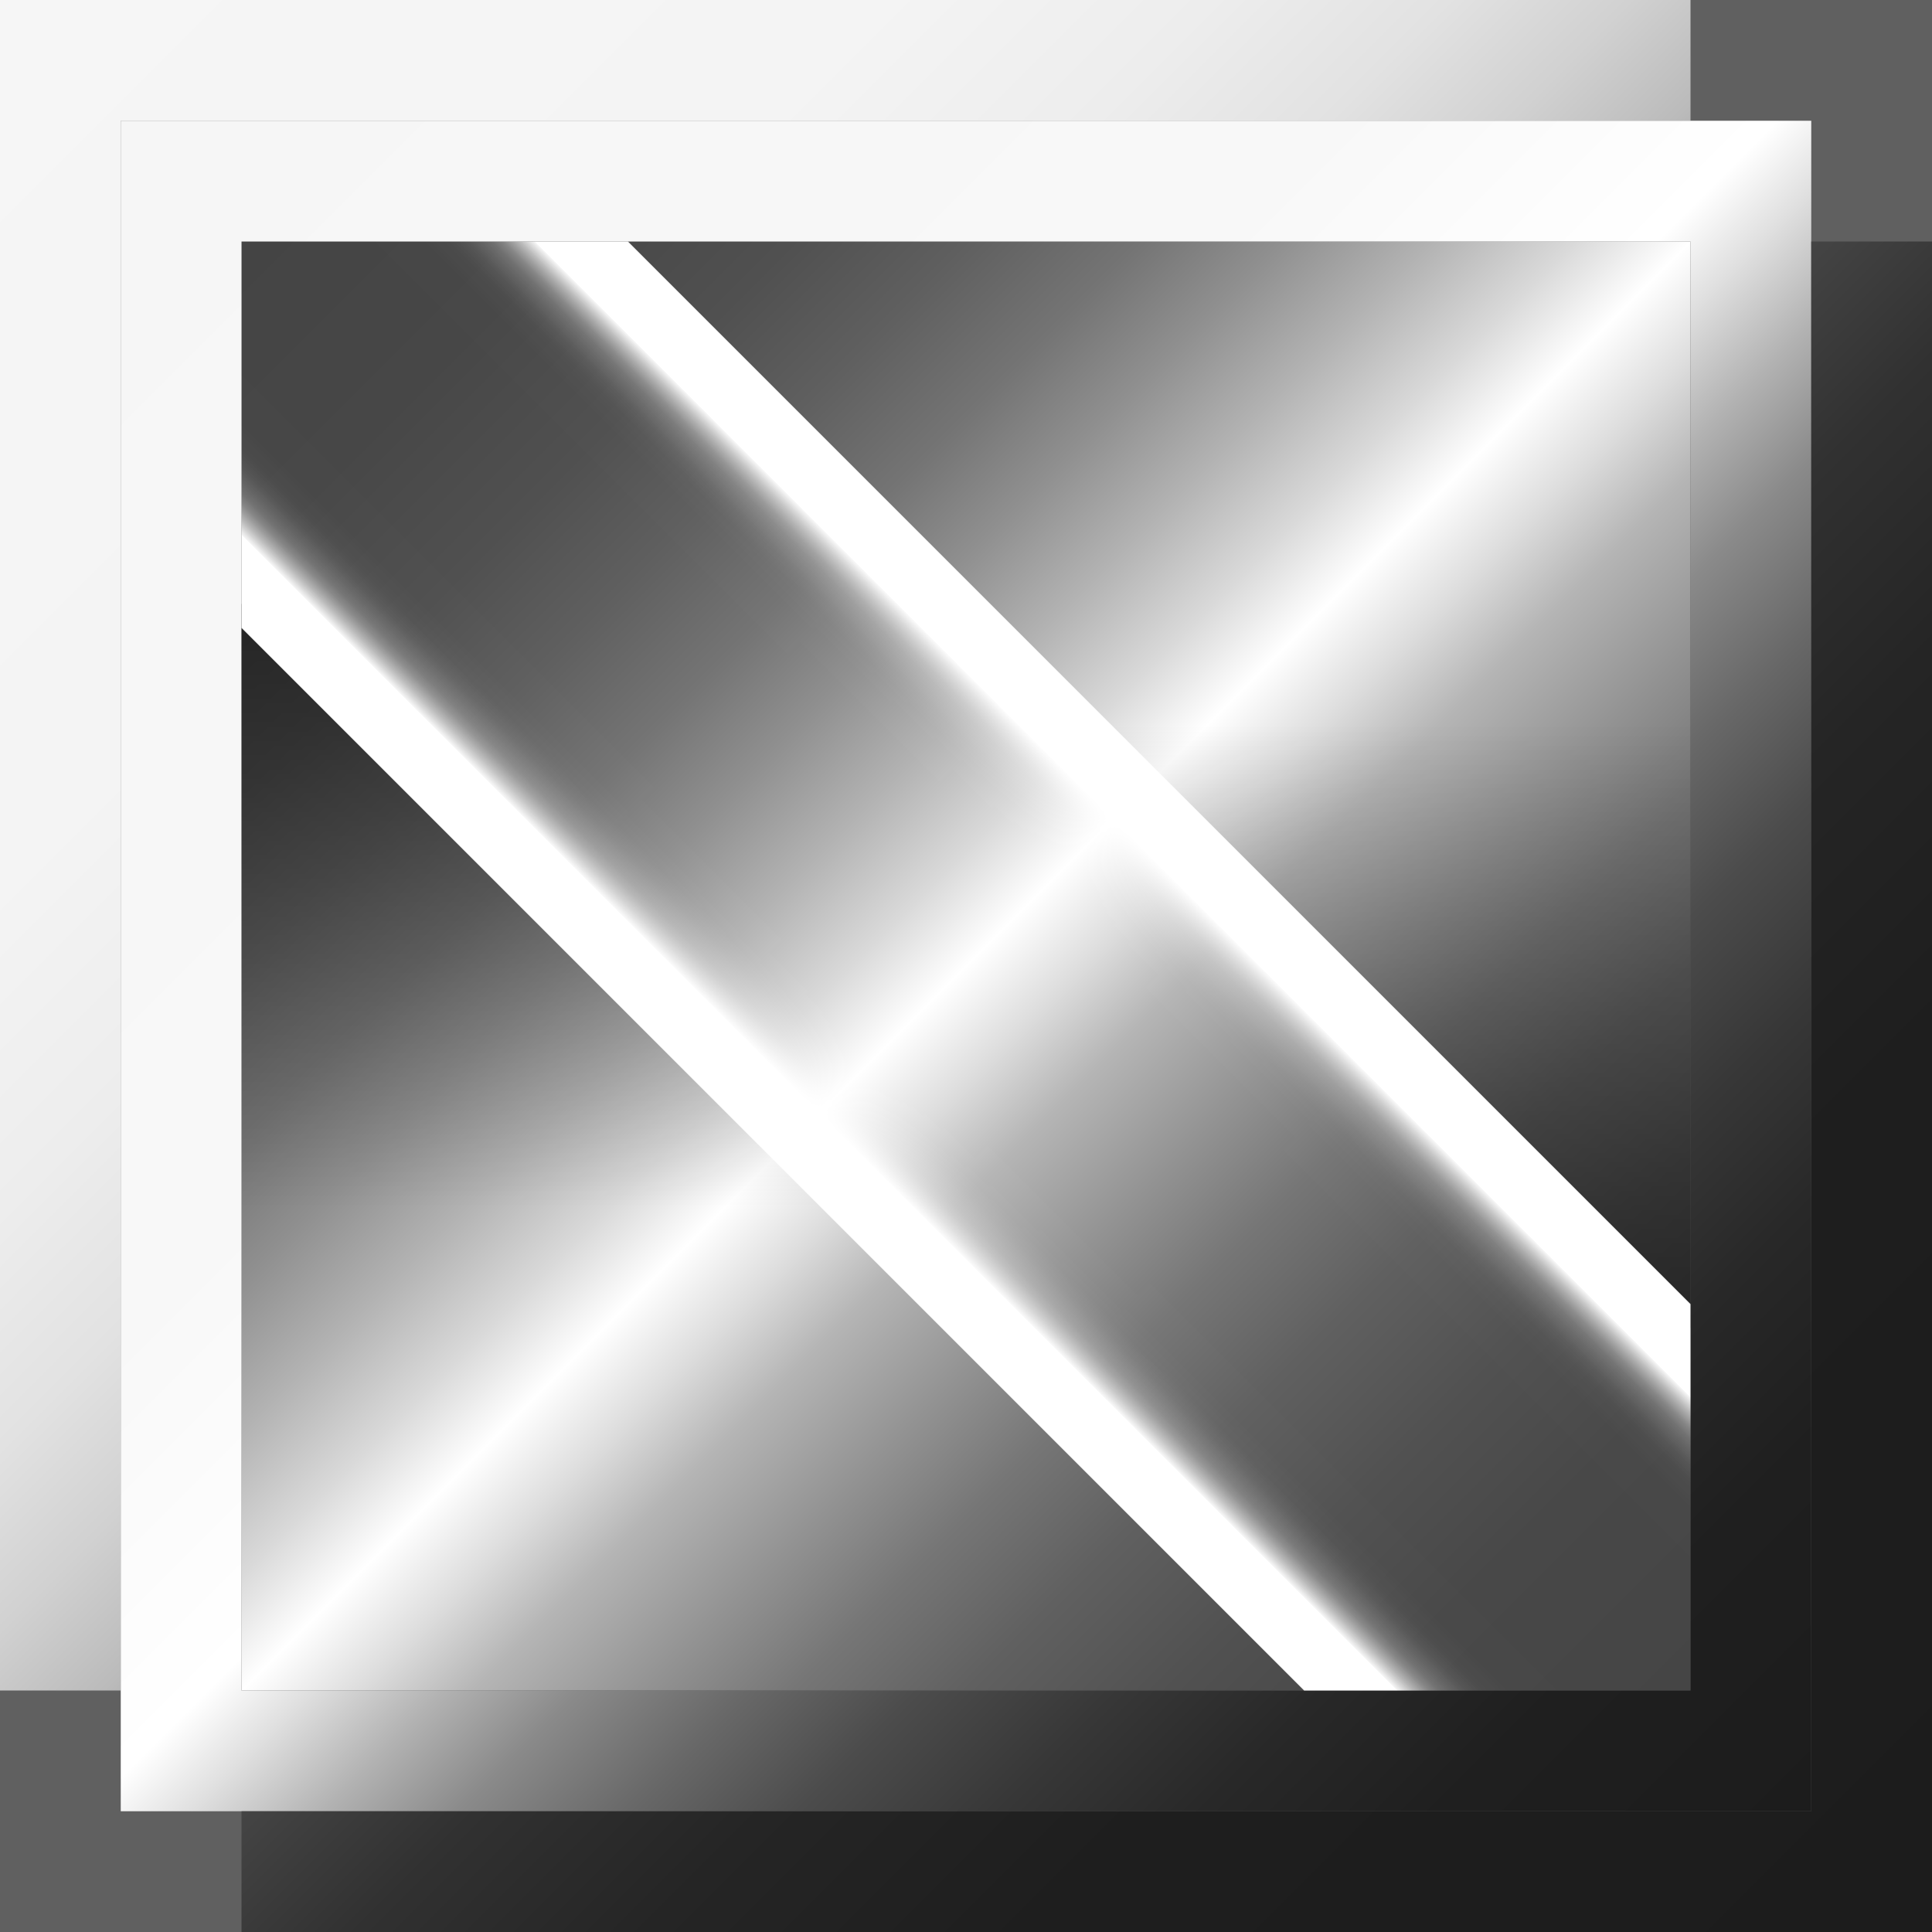
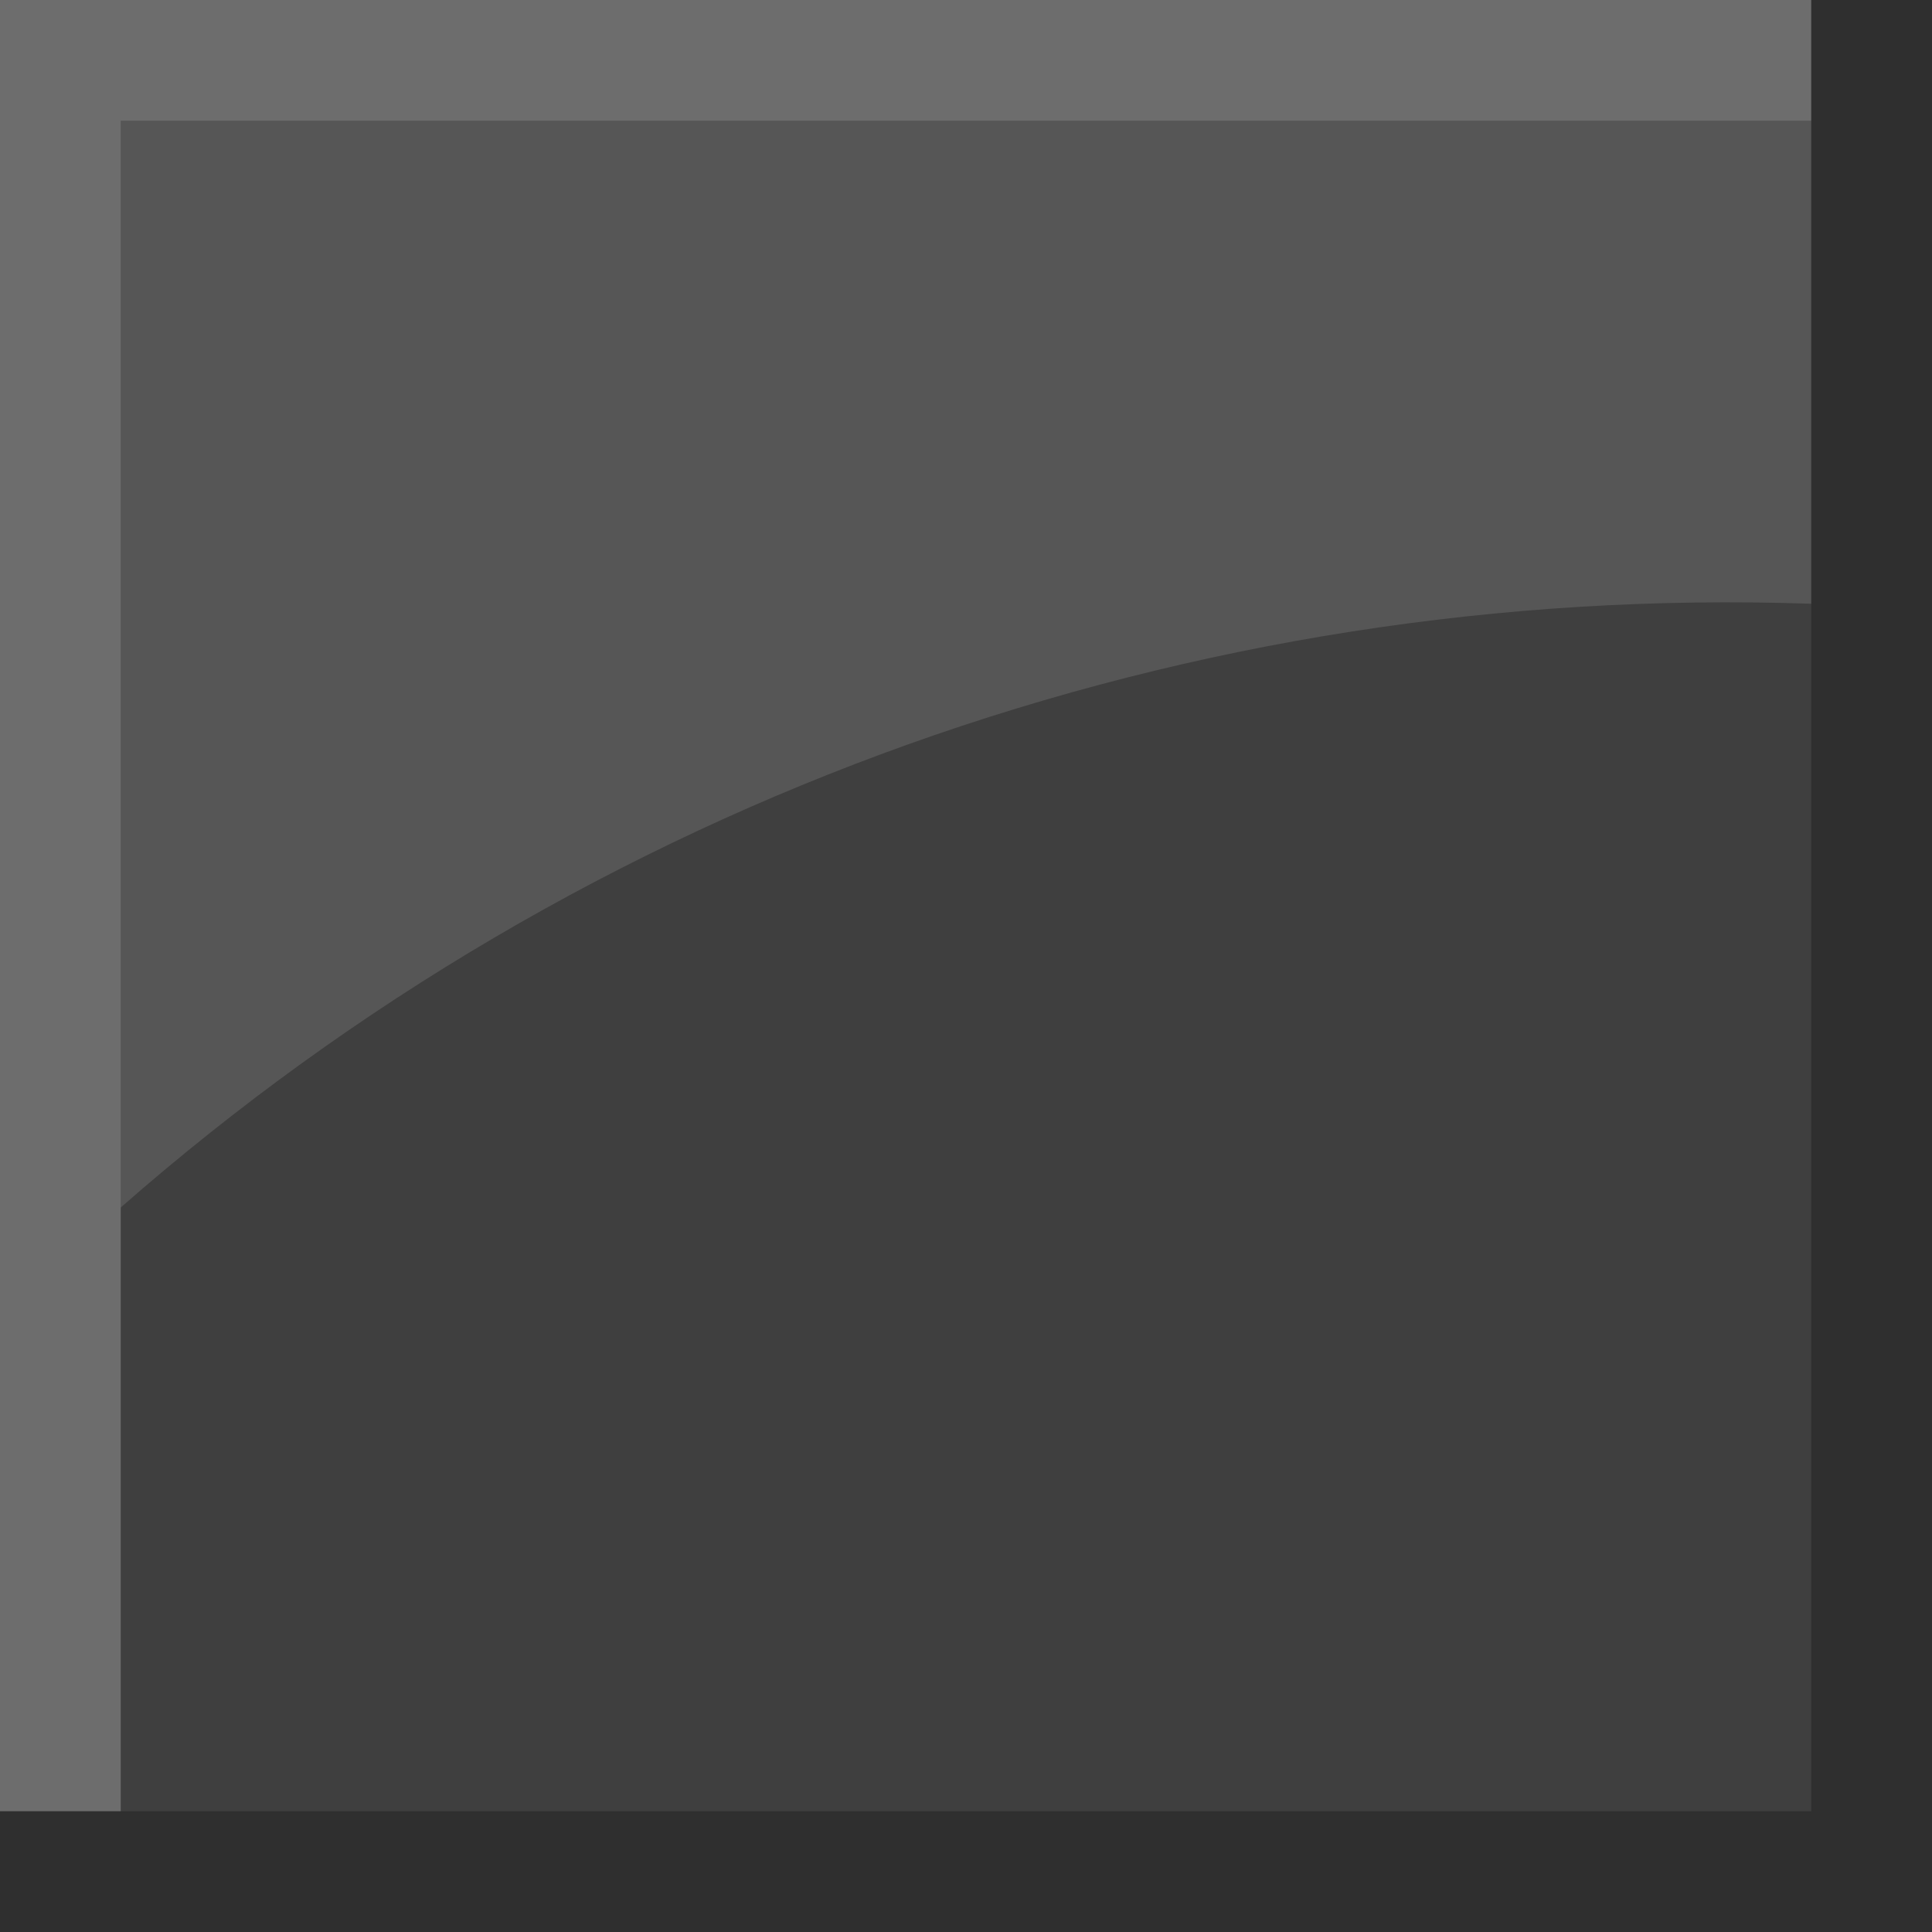
- <svg xmlns="http://www.w3.org/2000/svg" xmlns:xlink="http://www.w3.org/1999/xlink" id="Layer_1" data-name="Layer 1" width="144" height="144" viewBox="0 0 144 144">
+ <svg xmlns="http://www.w3.org/2000/svg" id="Layer_1" data-name="Layer 1" width="144" height="144" viewBox="0 0 144 144">
  <defs>
-     <style>.cls-1{fill:#606060;}.cls-2{fill:url(#linear-gradient);}.cls-3{fill:url(#linear-gradient-2);}.cls-4{fill:url(#linear-gradient-3);}.cls-5{fill:url(#linear-gradient-4);}.cls-6{fill:url(#linear-gradient-5);}.cls-7{fill:url(#linear-gradient-6);}.cls-8{fill:url(#linear-gradient-7);}.cls-9{fill:url(#linear-gradient-8);}</style>
-     <linearGradient id="linear-gradient" x1="18" y1="18" x2="126" y2="126" gradientUnits="userSpaceOnUse">
-       <stop offset="0" stop-color="#444" />
-       <stop offset="0.11" stop-color="#474747" />
-       <stop offset="0.19" stop-color="#505050" />
-       <stop offset="0.25" stop-color="#5f5f5f" />
-       <stop offset="0.31" stop-color="#747474" />
-       <stop offset="0.36" stop-color="#909090" />
-       <stop offset="0.41" stop-color="#b2b2b2" />
-       <stop offset="0.46" stop-color="#d9d9d9" />
-       <stop offset="0.5" stop-color="#fff" />
-       <stop offset="0.54" stop-color="#ddd" />
-       <stop offset="0.58" stop-color="#b5b5b5" />
-       <stop offset="0.64" stop-color="#929292" />
-       <stop offset="0.69" stop-color="#767676" />
-       <stop offset="0.75" stop-color="#606060" />
-       <stop offset="0.82" stop-color="#515151" />
-       <stop offset="0.89" stop-color="#484848" />
-       <stop offset="1" stop-color="#454545" />
-     </linearGradient>
-     <linearGradient id="linear-gradient-2" x2="67.5" y2="67.5" gradientUnits="userSpaceOnUse">
-       <stop offset="0" stop-color="#f6f6f6" />
-       <stop offset="0.49" stop-color="#f4f4f4" />
-       <stop offset="0.67" stop-color="#ededed" />
-       <stop offset="0.8" stop-color="#e2e2e2" />
-       <stop offset="0.9" stop-color="#d1d1d1" />
-       <stop offset="0.99" stop-color="#bbb" />
-       <stop offset="1" stop-color="#b7b7b7" />
-     </linearGradient>
-     <linearGradient id="linear-gradient-3" x1="9" y1="9" x2="135" y2="135" gradientUnits="userSpaceOnUse">
-       <stop offset="0" stop-color="#f6f6f6" />
-       <stop offset="0.36" stop-color="#f8f8f8" />
-       <stop offset="0.49" stop-color="#fff" />
-       <stop offset="0.49" stop-color="#fff" />
-       <stop offset="0.52" stop-color="#e0e0e0" />
-       <stop offset="0.56" stop-color="#b2b2b2" />
-       <stop offset="0.6" stop-color="#8a8a8a" />
-       <stop offset="0.65" stop-color="#686868" />
-       <stop offset="0.7" stop-color="#4c4c4c" />
-       <stop offset="0.76" stop-color="#373737" />
-       <stop offset="0.82" stop-color="#282828" />
-       <stop offset="0.89" stop-color="#1f1f1f" />
-       <stop offset="1" stop-color="#1c1c1c" />
-     </linearGradient>
-     <linearGradient id="linear-gradient-4" x1="76.5" y1="76.5" x2="144" y2="144" gradientUnits="userSpaceOnUse">
-       <stop offset="0" stop-color="#444" />
-       <stop offset="0.01" stop-color="#434343" />
-       <stop offset="0.13" stop-color="#313131" />
-       <stop offset="0.29" stop-color="#252525" />
-       <stop offset="0.5" stop-color="#1e1e1e" />
-       <stop offset="1" stop-color="#1c1c1c" />
-     </linearGradient>
-     <linearGradient id="linear-gradient-5" x1="40.5" y1="45" x2="40.5" y2="90" gradientUnits="userSpaceOnUse">
-       <stop offset="0" stop-opacity="0.5" />
-       <stop offset="1" stop-opacity="0" />
-     </linearGradient>
-     <linearGradient id="linear-gradient-6" x1="-2182.5" y1="324" x2="-2182.5" y2="369" gradientTransform="translate(-2079 423) rotate(180)" xlink:href="#linear-gradient-5" />
-     <linearGradient id="linear-gradient-7" x1="-2178.7" y1="354.97" x2="-2168.8" y2="345.07" gradientTransform="translate(-2092.3 412.57) rotate(180)" gradientUnits="userSpaceOnUse">
-       <stop offset="0.35" stop-color="#fff" />
-       <stop offset="0.35" stop-color="#fff" stop-opacity="0.96" />
-       <stop offset="0.38" stop-color="#fff" stop-opacity="0.78" />
-       <stop offset="0.41" stop-color="#fff" stop-opacity="0.61" />
-       <stop offset="0.44" stop-color="#fff" stop-opacity="0.47" />
-       <stop offset="0.47" stop-color="#fff" stop-opacity="0.34" />
-       <stop offset="0.51" stop-color="#fff" stop-opacity="0.23" />
-       <stop offset="0.56" stop-color="#fff" stop-opacity="0.15" />
-       <stop offset="0.61" stop-color="#fff" stop-opacity="0.08" />
-       <stop offset="0.67" stop-color="#fff" stop-opacity="0.03" />
-       <stop offset="0.76" stop-color="#fff" stop-opacity="0.01" />
-       <stop offset="1" stop-color="#fff" stop-opacity="0" />
-     </linearGradient>
-     <linearGradient id="linear-gradient-8" x1="-143.08" y1="-11.83" x2="-133.18" y2="-21.73" gradientTransform="translate(200.68 98.23)" xlink:href="#linear-gradient-7" />
+     <style>.cls-1{fill:#3f3f3f;}.cls-2,.cls-3{fill:#fff;}.cls-2{opacity:0.12;}.cls-3{opacity:0.24;}.cls-4{opacity:0.25;}</style>
  </defs>
  <rect class="cls-1" width="144" height="144" />
-   <rect class="cls-2" x="18" y="18" width="108" height="108" />
-   <polygon class="cls-3" points="9 0 0 0 0 126 9 126 9 9 126 9 126 0 9 0" />
-   <path class="cls-4" d="M9,9V135H135V9ZM126,126H18V18H126Z" />
-   <polygon class="cls-5" points="135 18 135 135 18 135 18 144 144 144 144 135 144 18 135 18" />
-   <polygon class="cls-6" points="18 72 18 45 63 90 18 90 18 72" />
-   <polygon class="cls-7" points="126 72 126 99 81 54 126 54 126 72" />
-   <polygon class="cls-8" points="126 117 27 18 46.8 18 126 97.2 126 117" />
-   <polygon class="cls-9" points="18 27 117 126 97.2 126 18 46.8 18 27" />
+   <path class="cls-2" d="M9,9V90A181.61,181.61,0,0,1,135,45V9Z" />
+   <polygon class="cls-3" points="135 0 0 0 0 7 0 9 0 135 9 135 9 9 135 9 135 0" />
+   <polygon class="cls-4" points="135 0 135 135 0 135 0 144 135 144 144 144 144 135 144 0 135 0" />
</svg>
